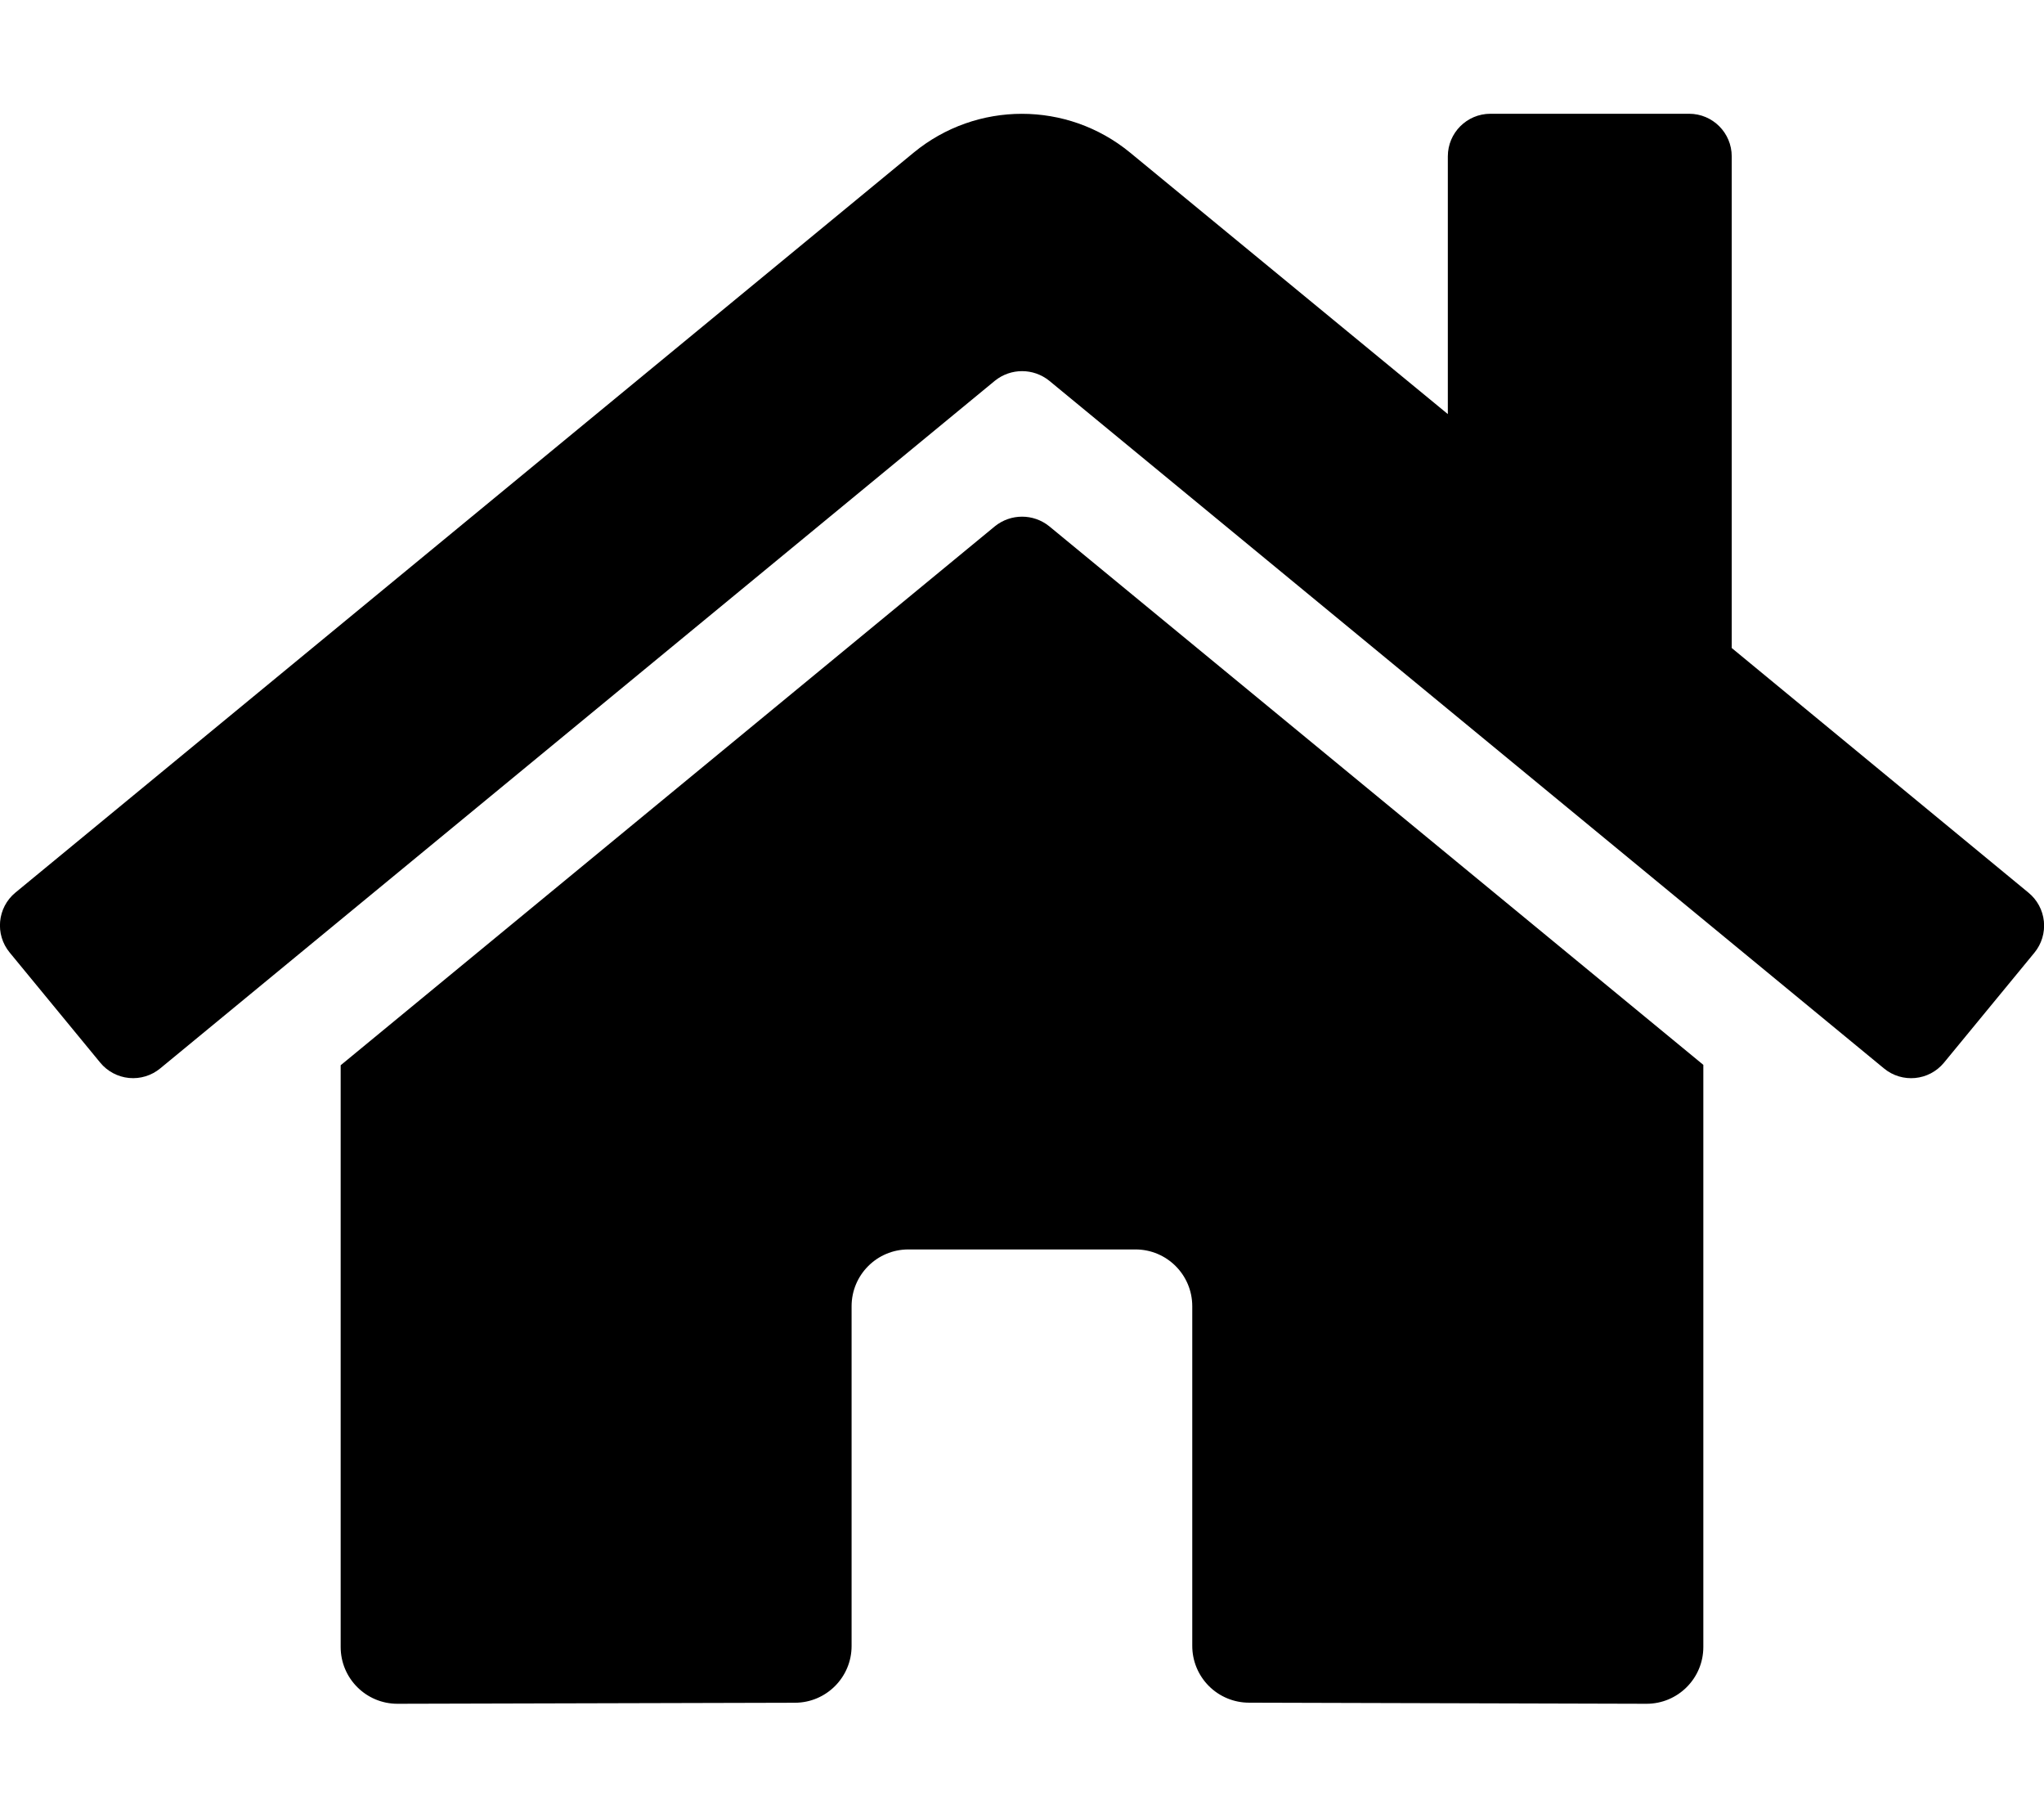
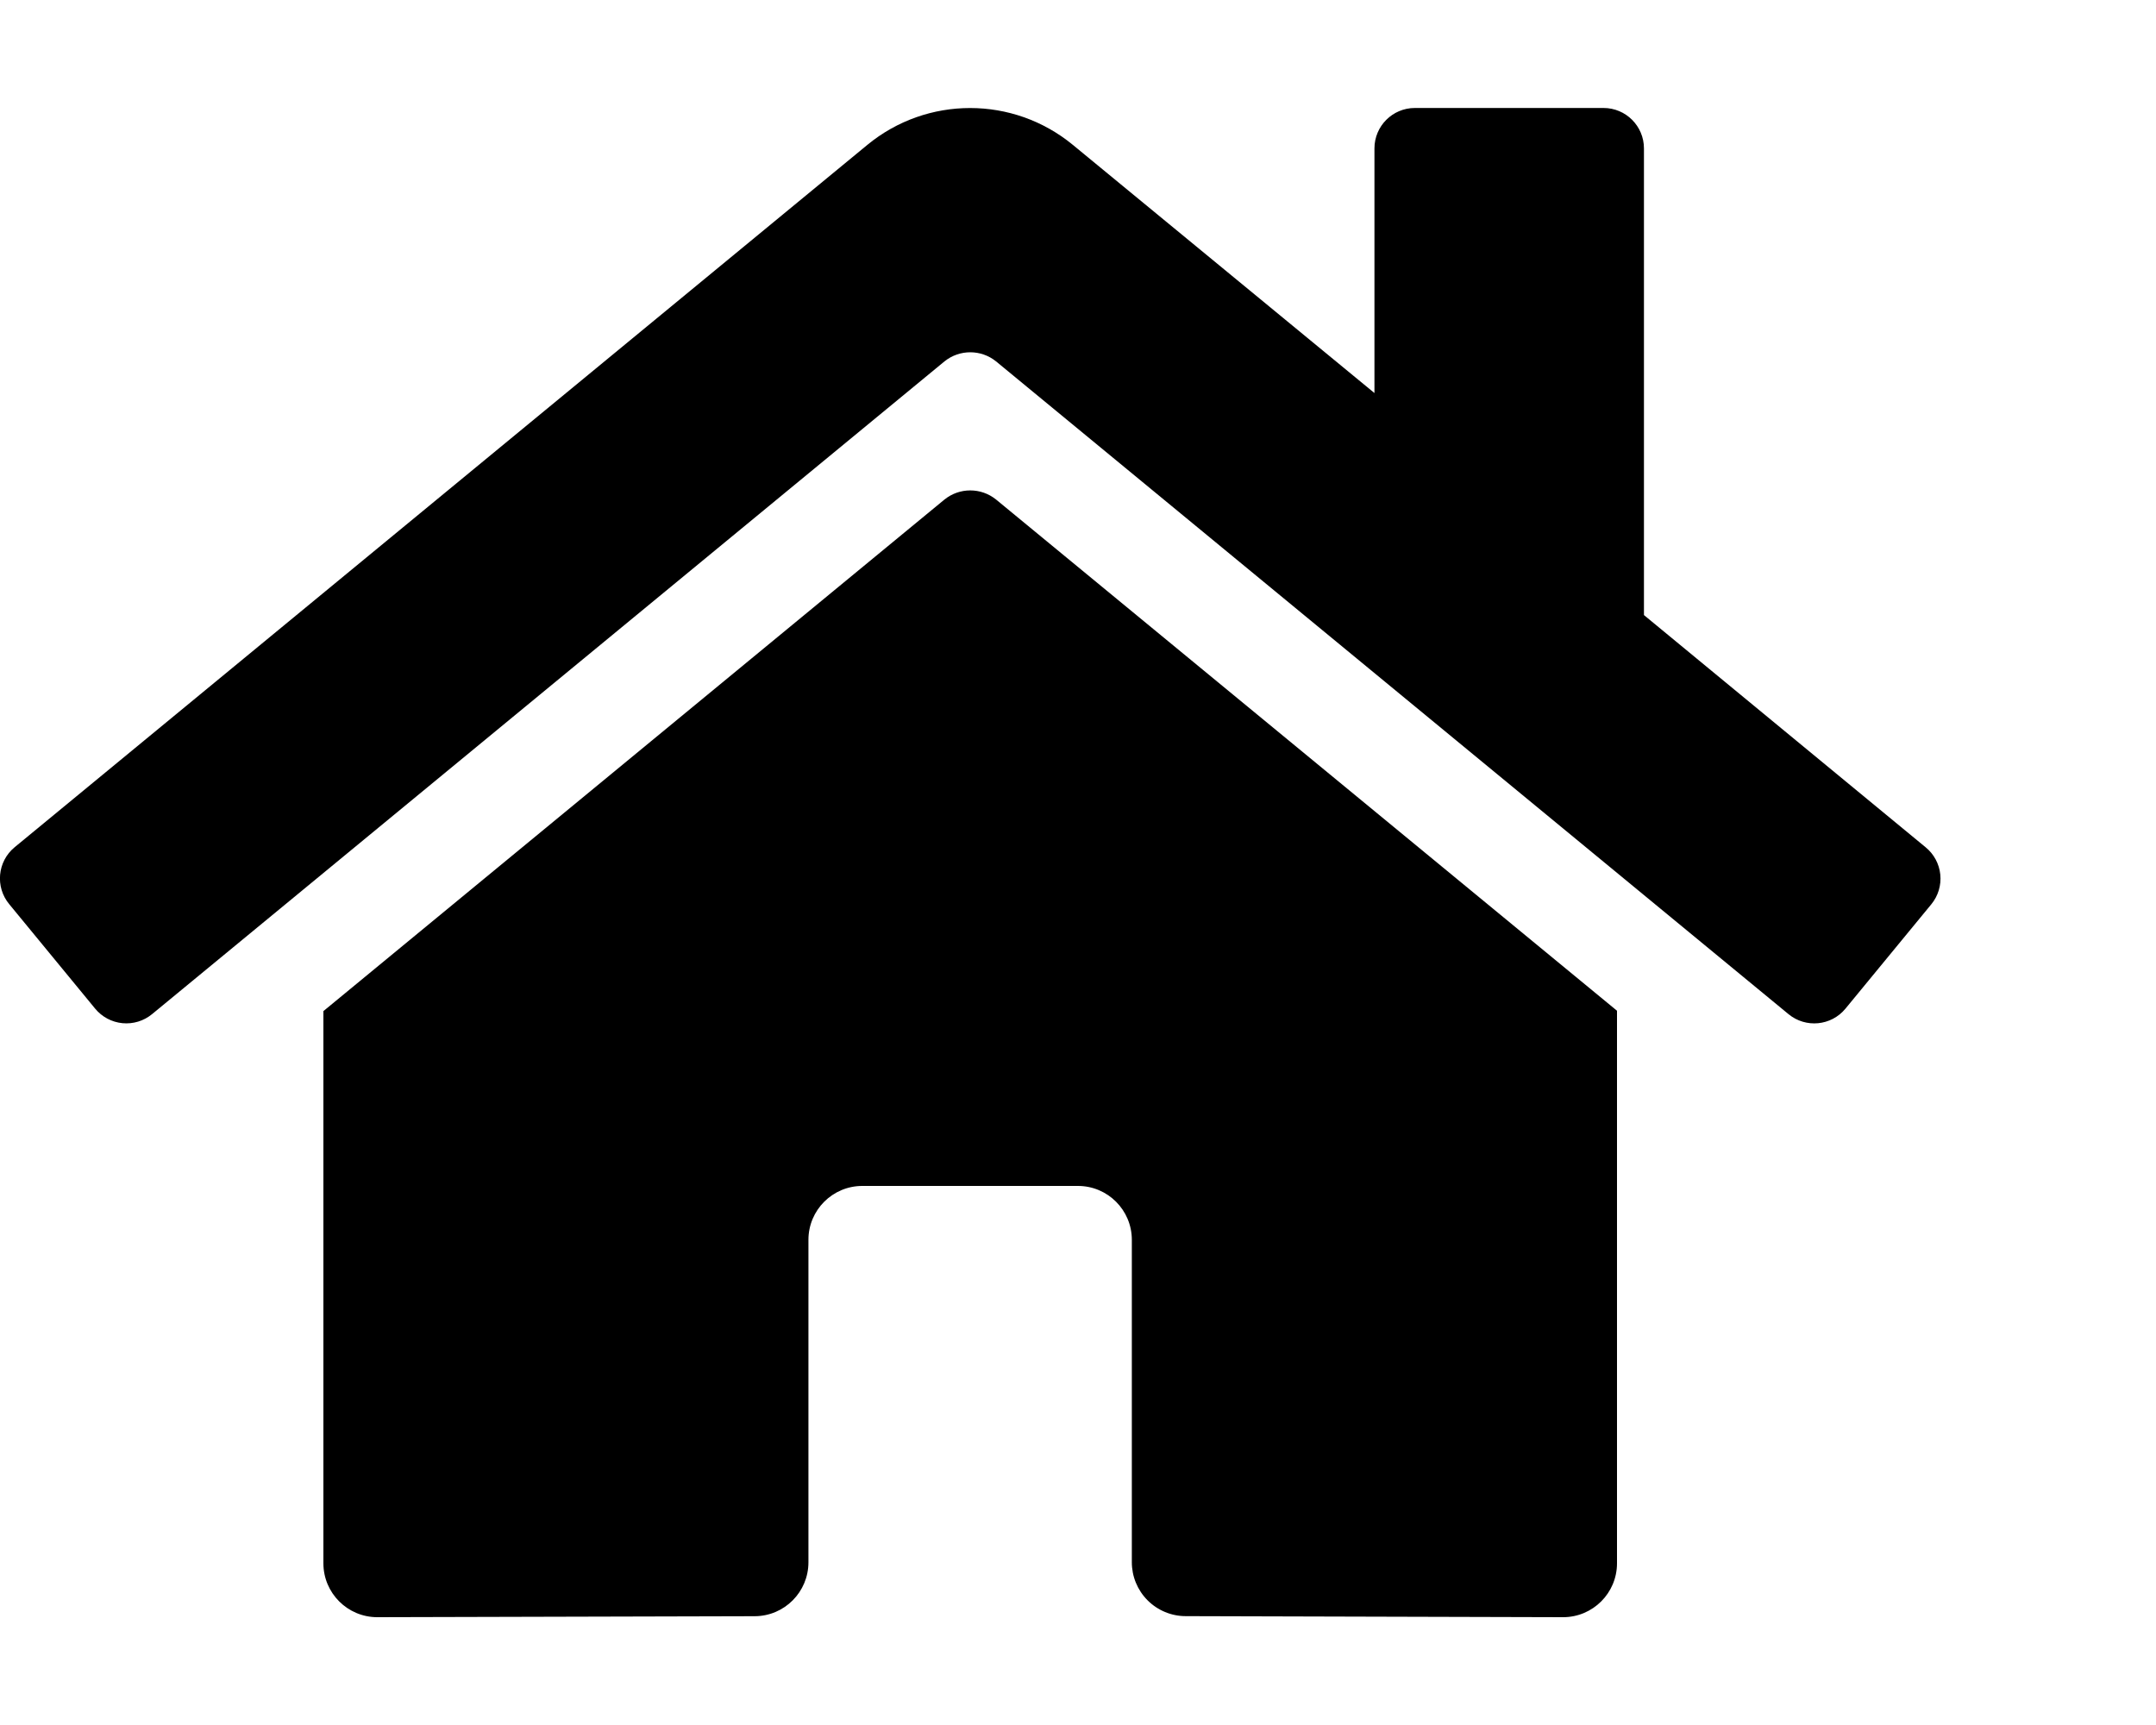
- <svg xmlns="http://www.w3.org/2000/svg" aria-hidden="true" focusable="false" data-prefix="fas" data-icon="home" class="svg-inline--fa fa-home fa-w-18" role="img" viewBox="0 0 576 512">
+ <svg xmlns="http://www.w3.org/2000/svg" aria-hidden="true" focusable="false" data-prefix="fas" data-icon="home" class="svg-inline--fa fa-home fa-w-18" role="img" viewBox="0 0 640 512">
  <path fill="currentColor" d="M280.37 148.26L96 300.11V464a16 16 0 0 0 16 16l112.06-.29a16 16 0 0 0 15.92-16V368a16 16 0 0 1 16-16h64a16 16 0 0 1 16 16v95.64a16 16 0 0 0 16 16.05L464 480a16 16 0 0 0 16-16V300L295.67 148.26a12.19 12.19 0 0 0-15.3 0zM571.6 251.47L488 182.56V44.05a12 12 0 0 0-12-12h-56a12 12 0 0 0-12 12v72.61L318.47 43a48 48 0 0 0-61 0L4.34 251.47a12 12 0 0 0-1.6 16.9l25.5 31A12 12 0 0 0 45.15 301l235.22-193.74a12.19 12.19 0 0 1 15.3 0L530.9 301a12 12 0 0 0 16.9-1.6l25.5-31a12 12 0 0 0-1.7-16.93z" />
</svg>
